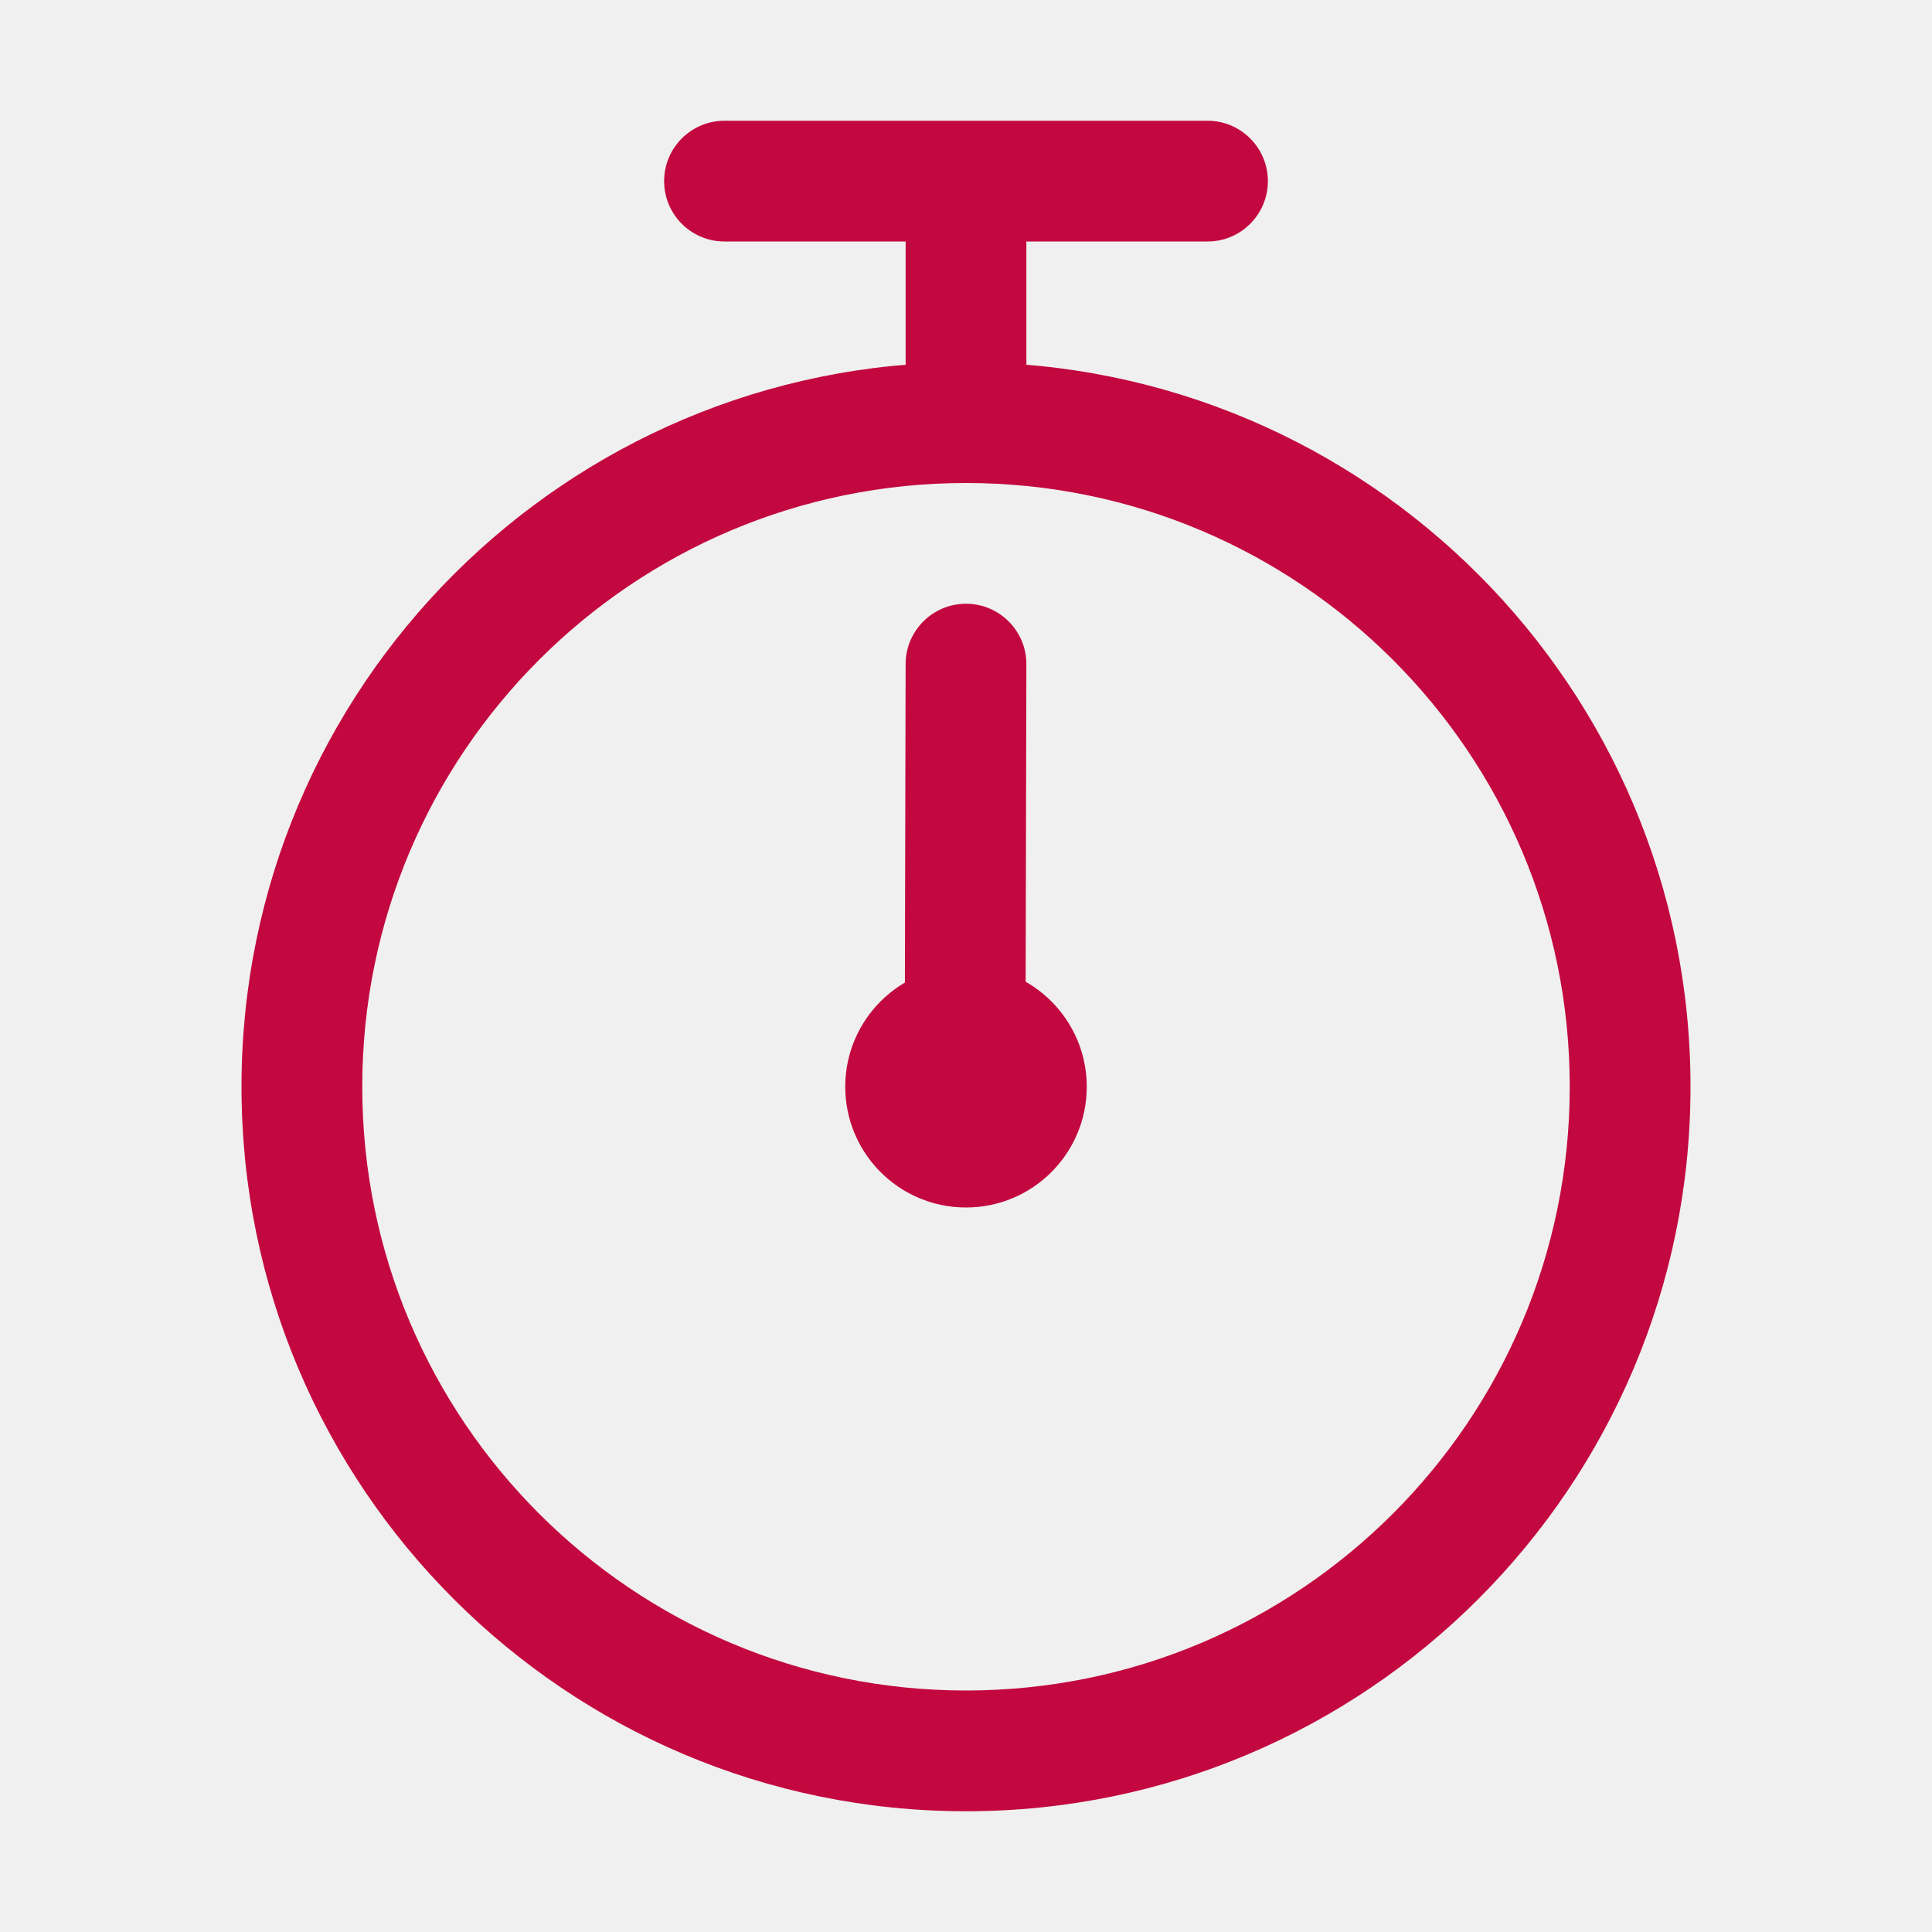
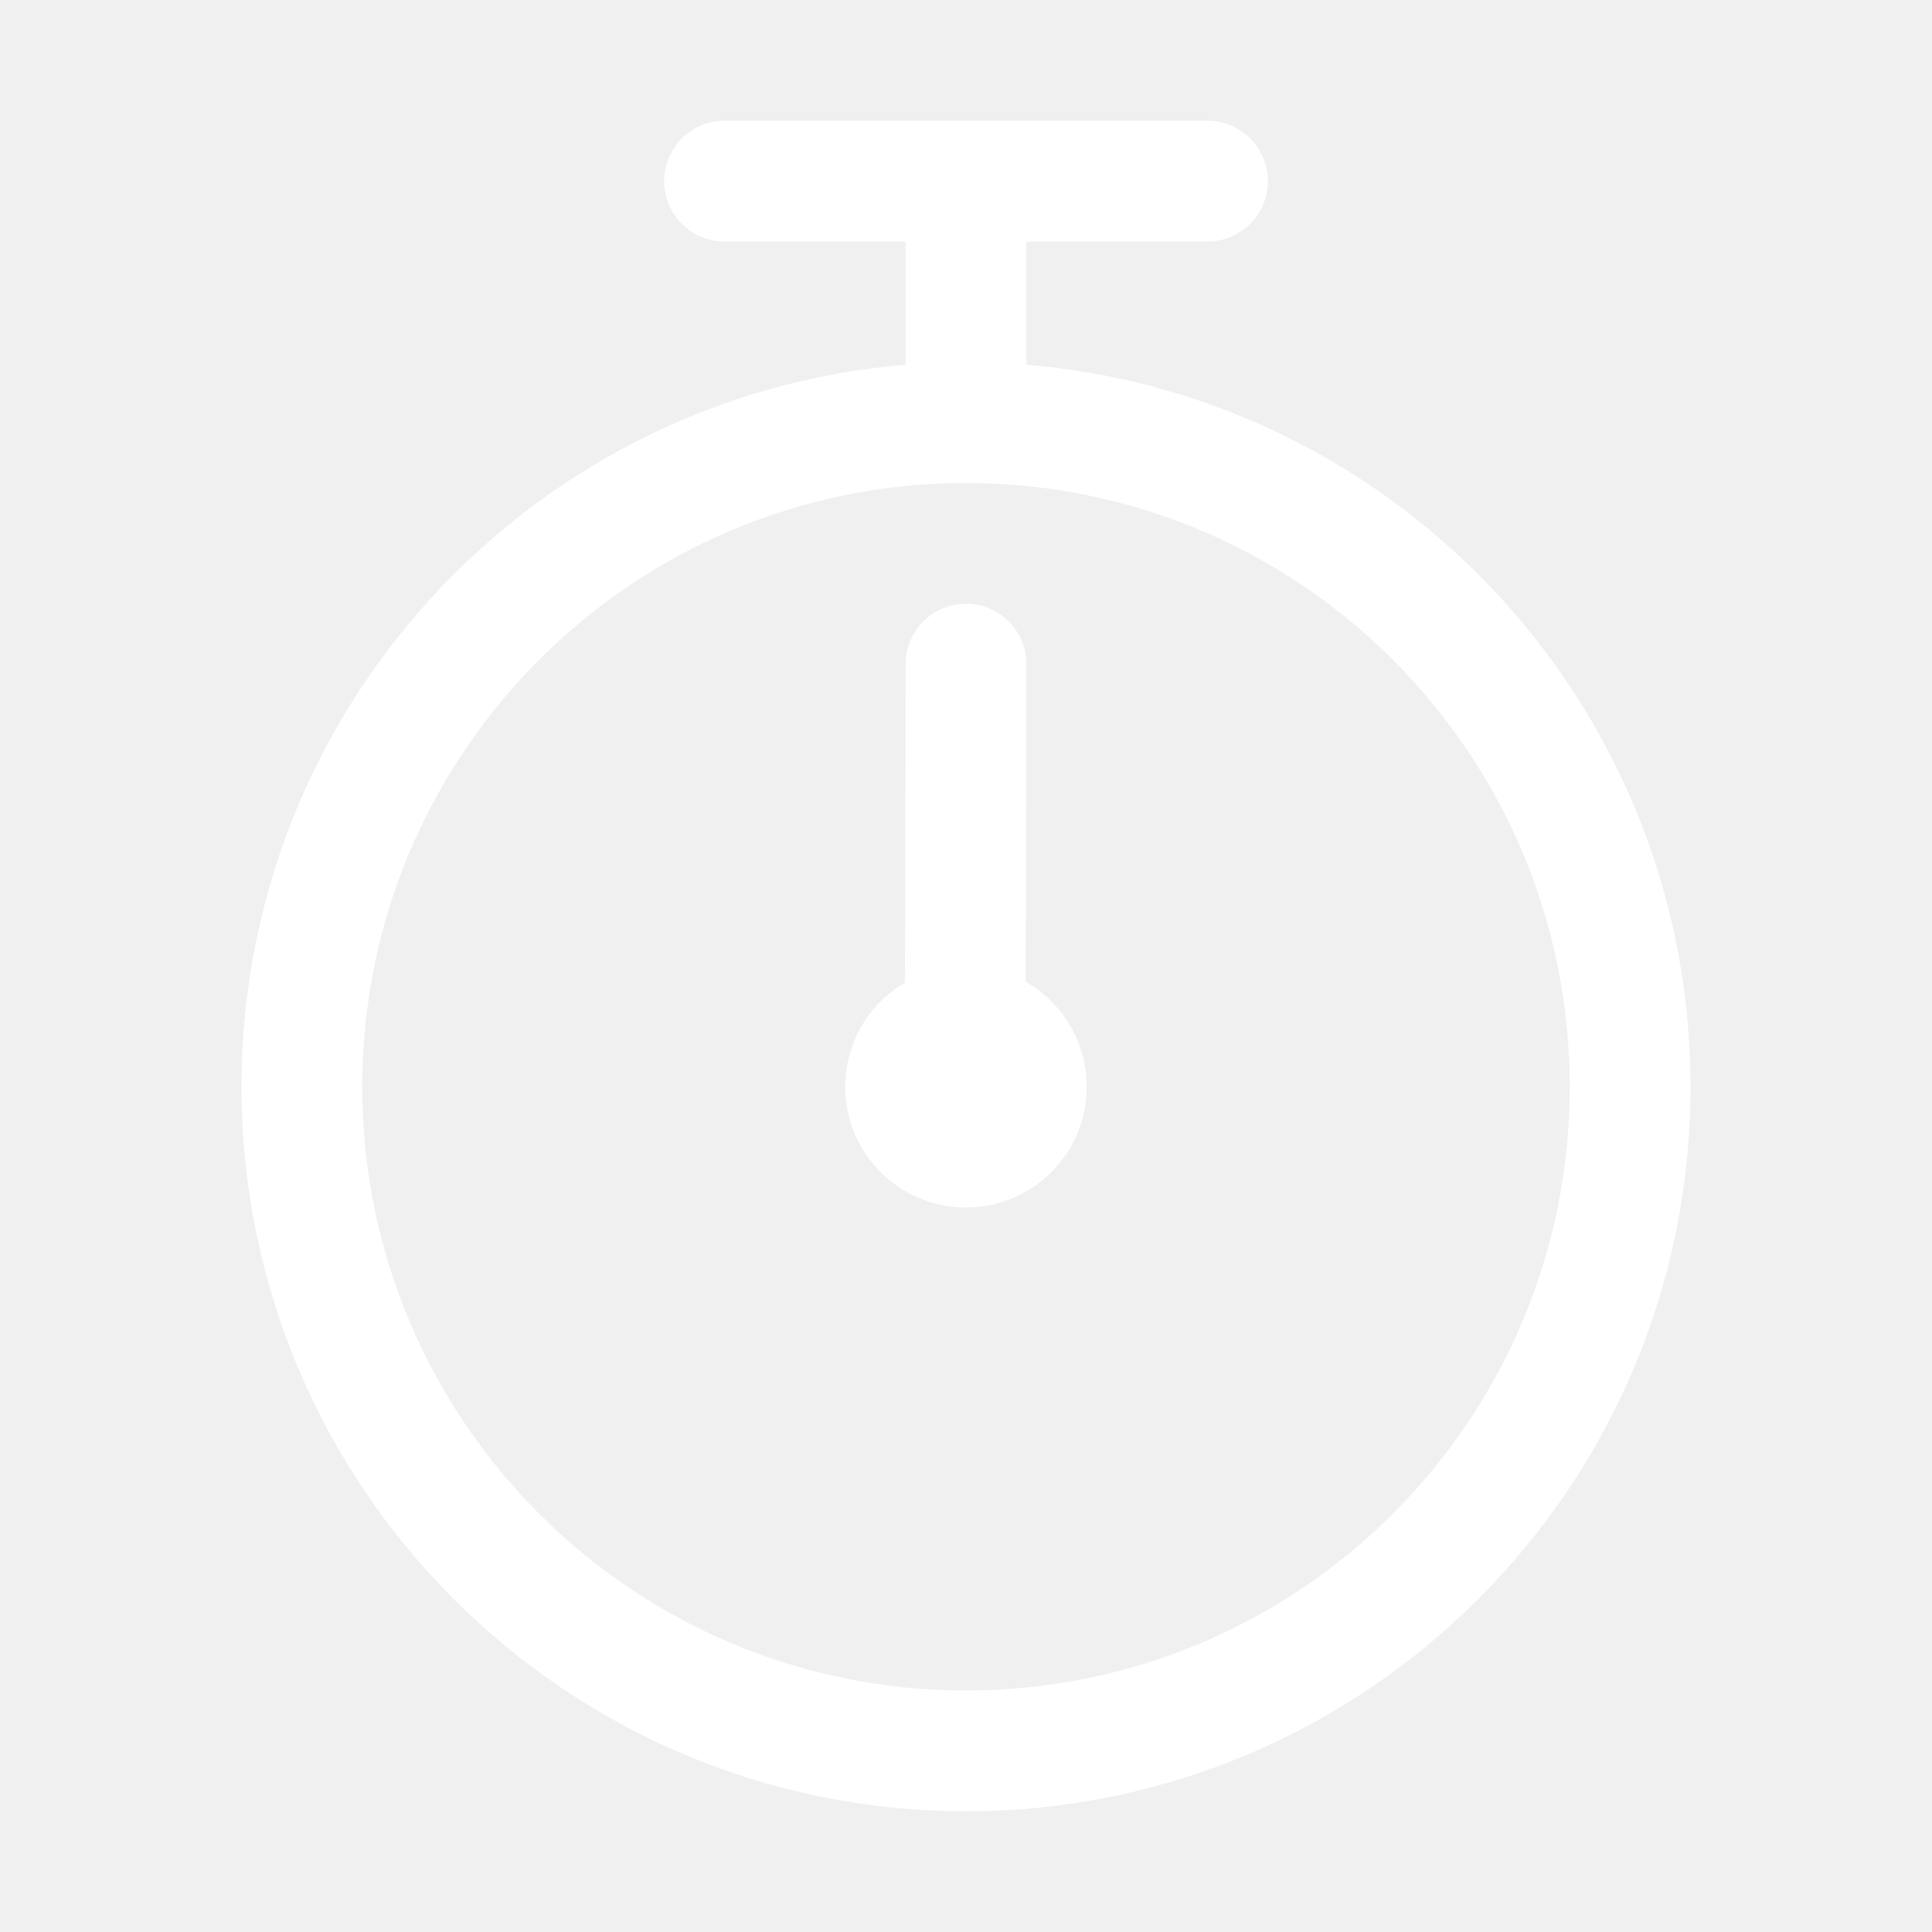
<svg xmlns="http://www.w3.org/2000/svg" width="1024" height="1024" viewBox="0 0 1024 1024">
-   <path fill="#C3073F" d="M512 896a320 320 0 1 0 0-640a320 320 0 0 0 0 640m0 64a384 384 0 1 1 0-768a384 384 0 0 1 0 768" />
-   <path fill="#C3073F" d="M512 320a32 32 0 0 1 32 32l-.512 224a32 32 0 1 1-64 0L480 352a32 32 0 0 1 32-32" />
-   <path fill="#C3073F" d="M448 576a64 64 0 1 0 128 0a64 64 0 1 0-128 0m96-448v128h-64V128h-96a32 32 0 0 1 0-64h256a32 32 0 1 1 0 64z" />
+   <path fill="#ffffff" d="M512 896a320 320 0 1 0 0-640a320 320 0 0 0 0 640m0 64a384 384 0 1 1 0-768a384 384 0 0 1 0 768" />
+   <path fill="#ffffff" d="M512 320a32 32 0 0 1 32 32l-.512 224a32 32 0 1 1-64 0L480 352a32 32 0 0 1 32-32" />
+   <path fill="#ffffff" d="M448 576a64 64 0 1 0 128 0a64 64 0 1 0-128 0m96-448v128h-64V128h-96a32 32 0 0 1 0-64h256a32 32 0 1 1 0 64z" />
</svg>
